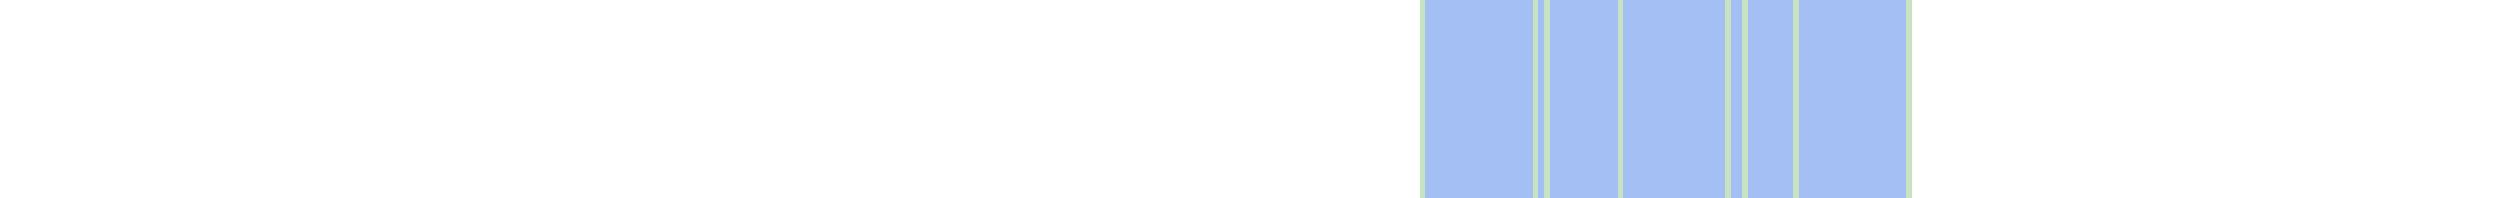
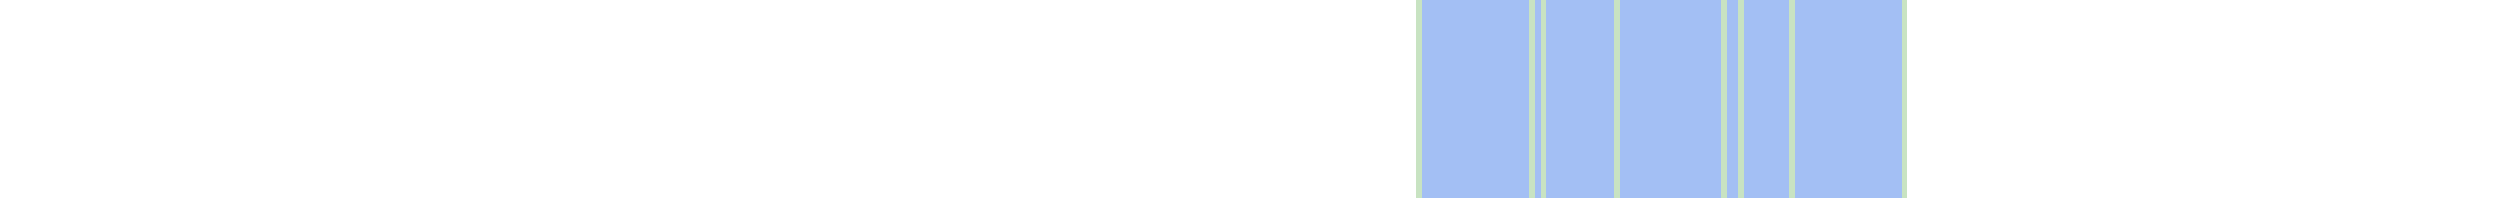
- <svg xmlns="http://www.w3.org/2000/svg" viewBox="0 0 442 35" shape-rendering="crispEdges">
+ <svg xmlns="http://www.w3.org/2000/svg" viewBox="0 0 443 35" shape-rendering="crispEdges">
  <rect y="0" x="251" width="87" height="35" fill="#a3bff4" />
  <rect y="0" x="251" width="1" height="35" fill="#c8e3c2" />
  <rect y="0" x="271" width="1" height="35" fill="#c8e3c2" />
  <rect y="0" x="273" width="1" height="35" fill="#c8e3c2" />
  <rect y="0" x="286" width="1" height="35" fill="#c8e3c2" />
  <rect y="0" x="305" width="1" height="35" fill="#c8e3c2" />
  <rect y="0" x="308" width="1" height="35" fill="#c8e3c2" />
  <rect y="0" x="317" width="1" height="35" fill="#c8e3c2" />
  <rect y="0" x="337" width="1" height="35" fill="#c8e3c2" />
</svg>
